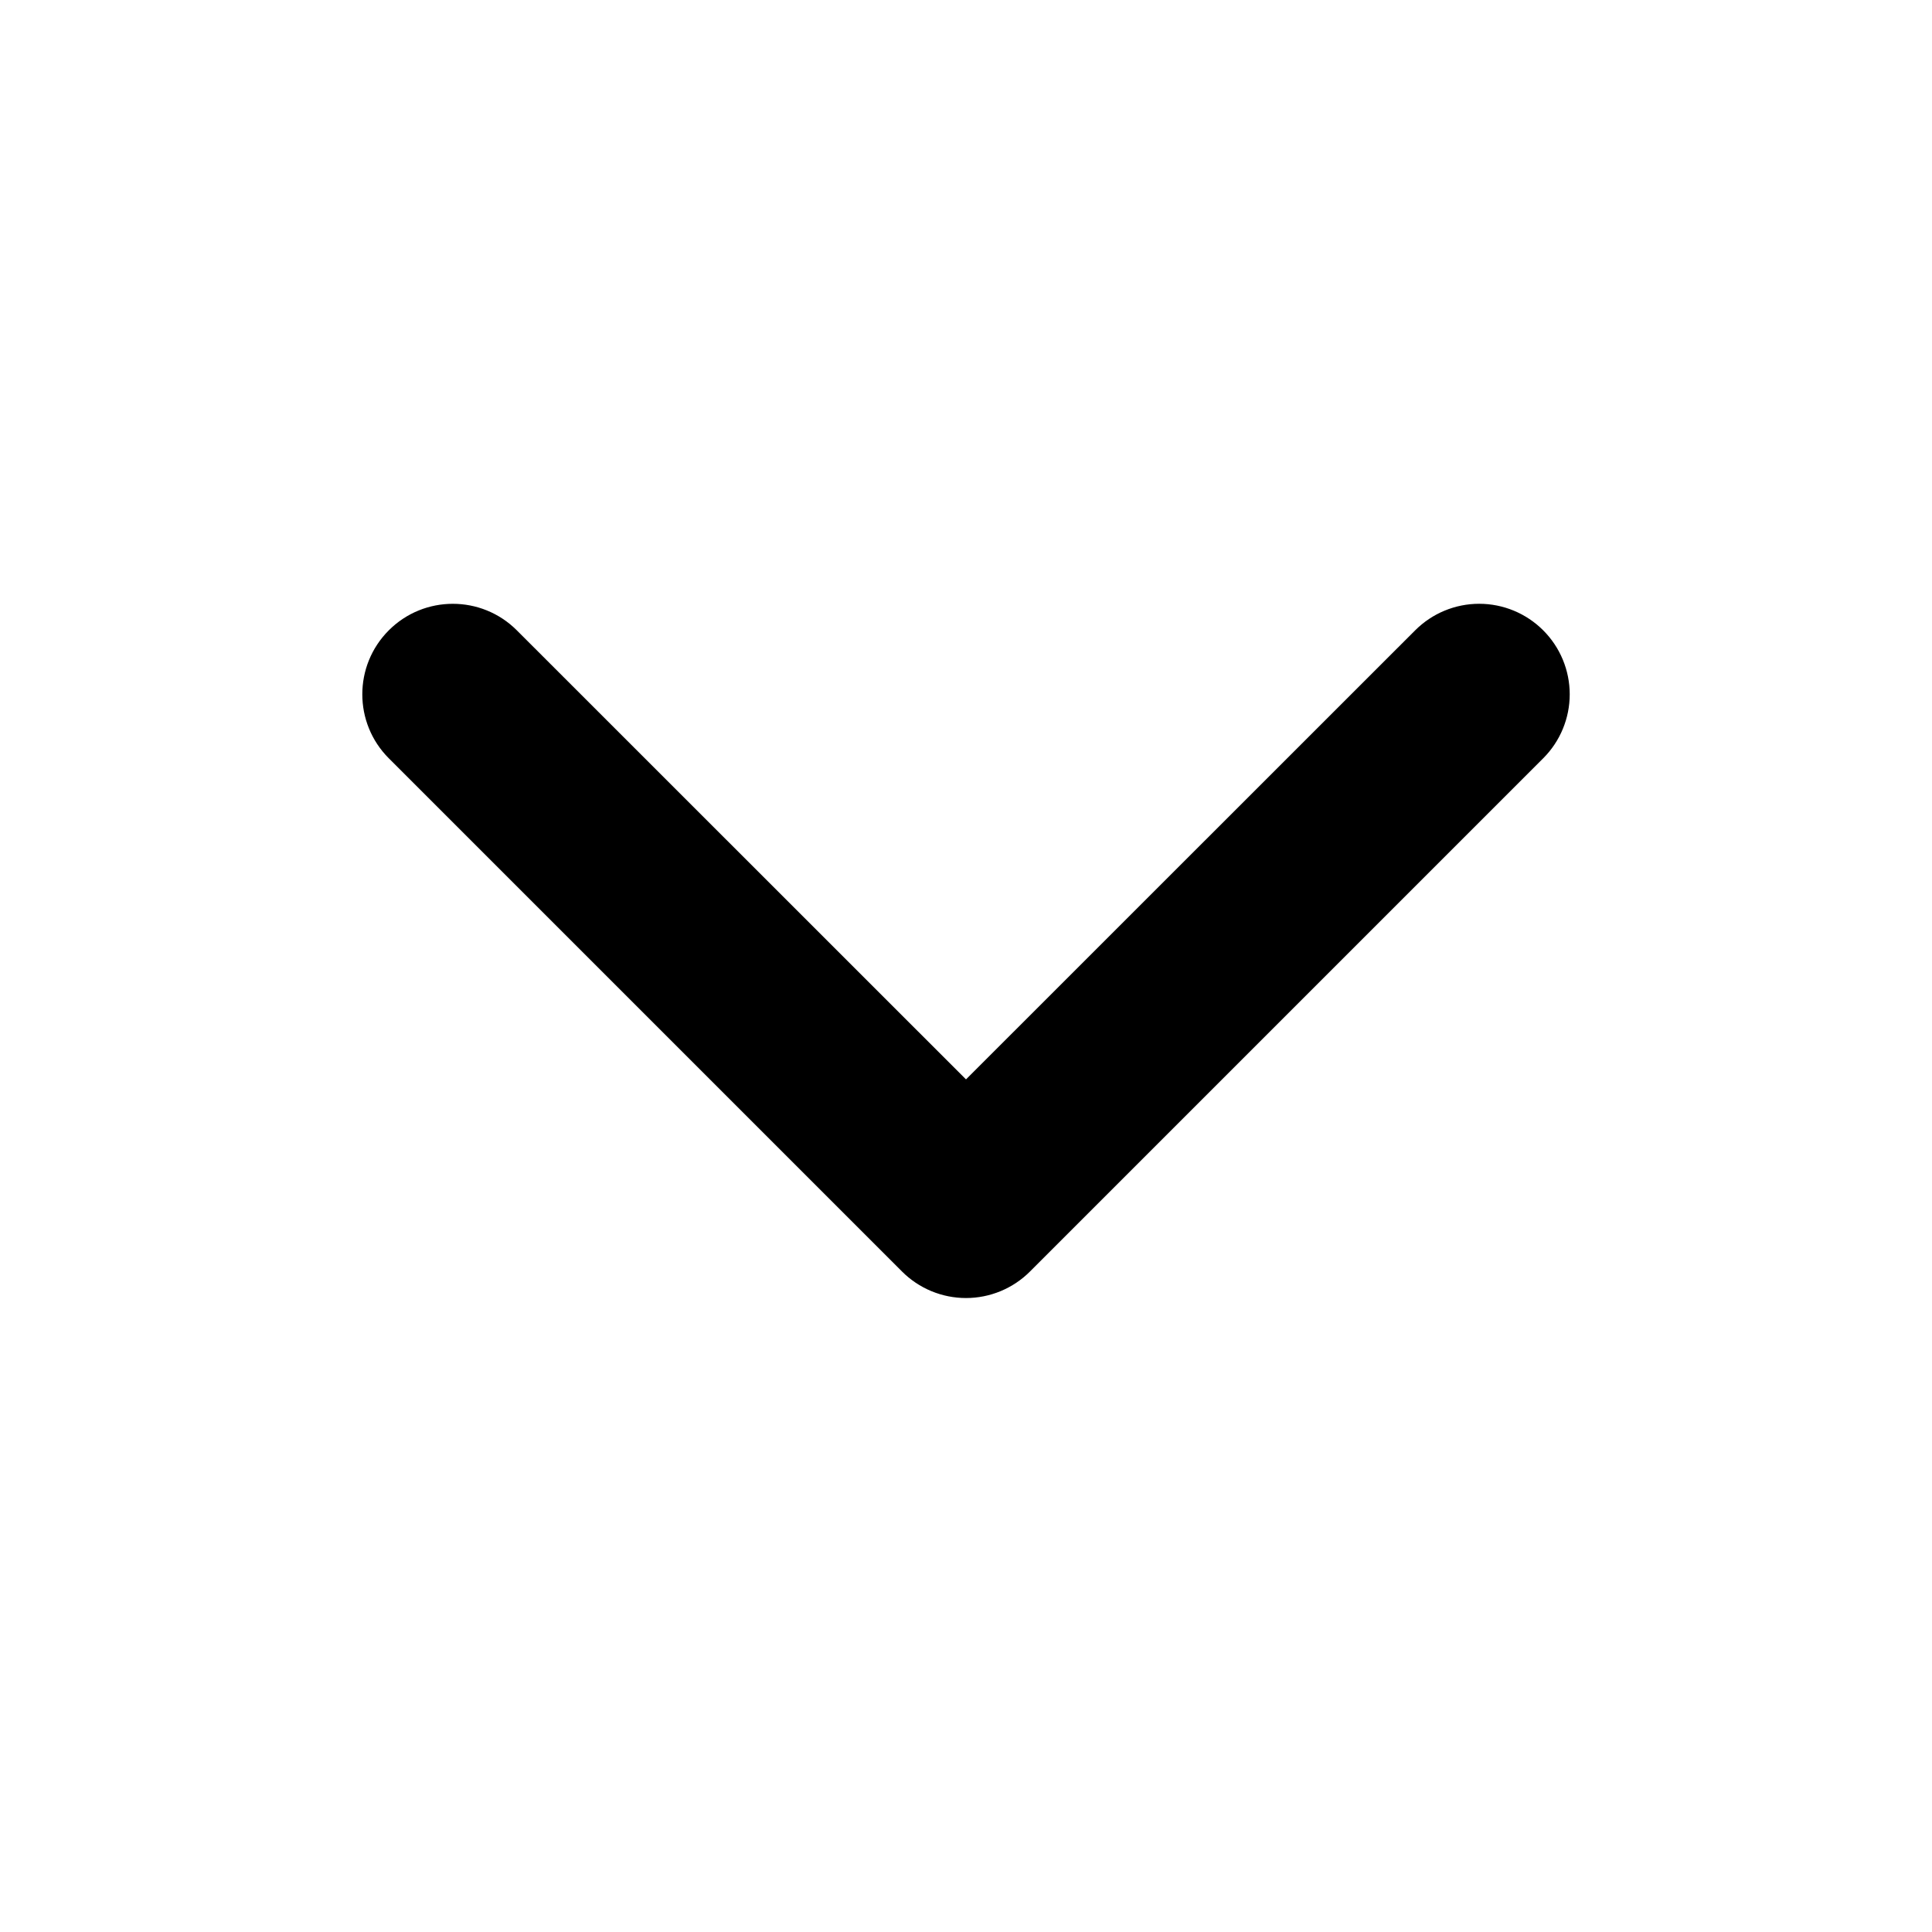
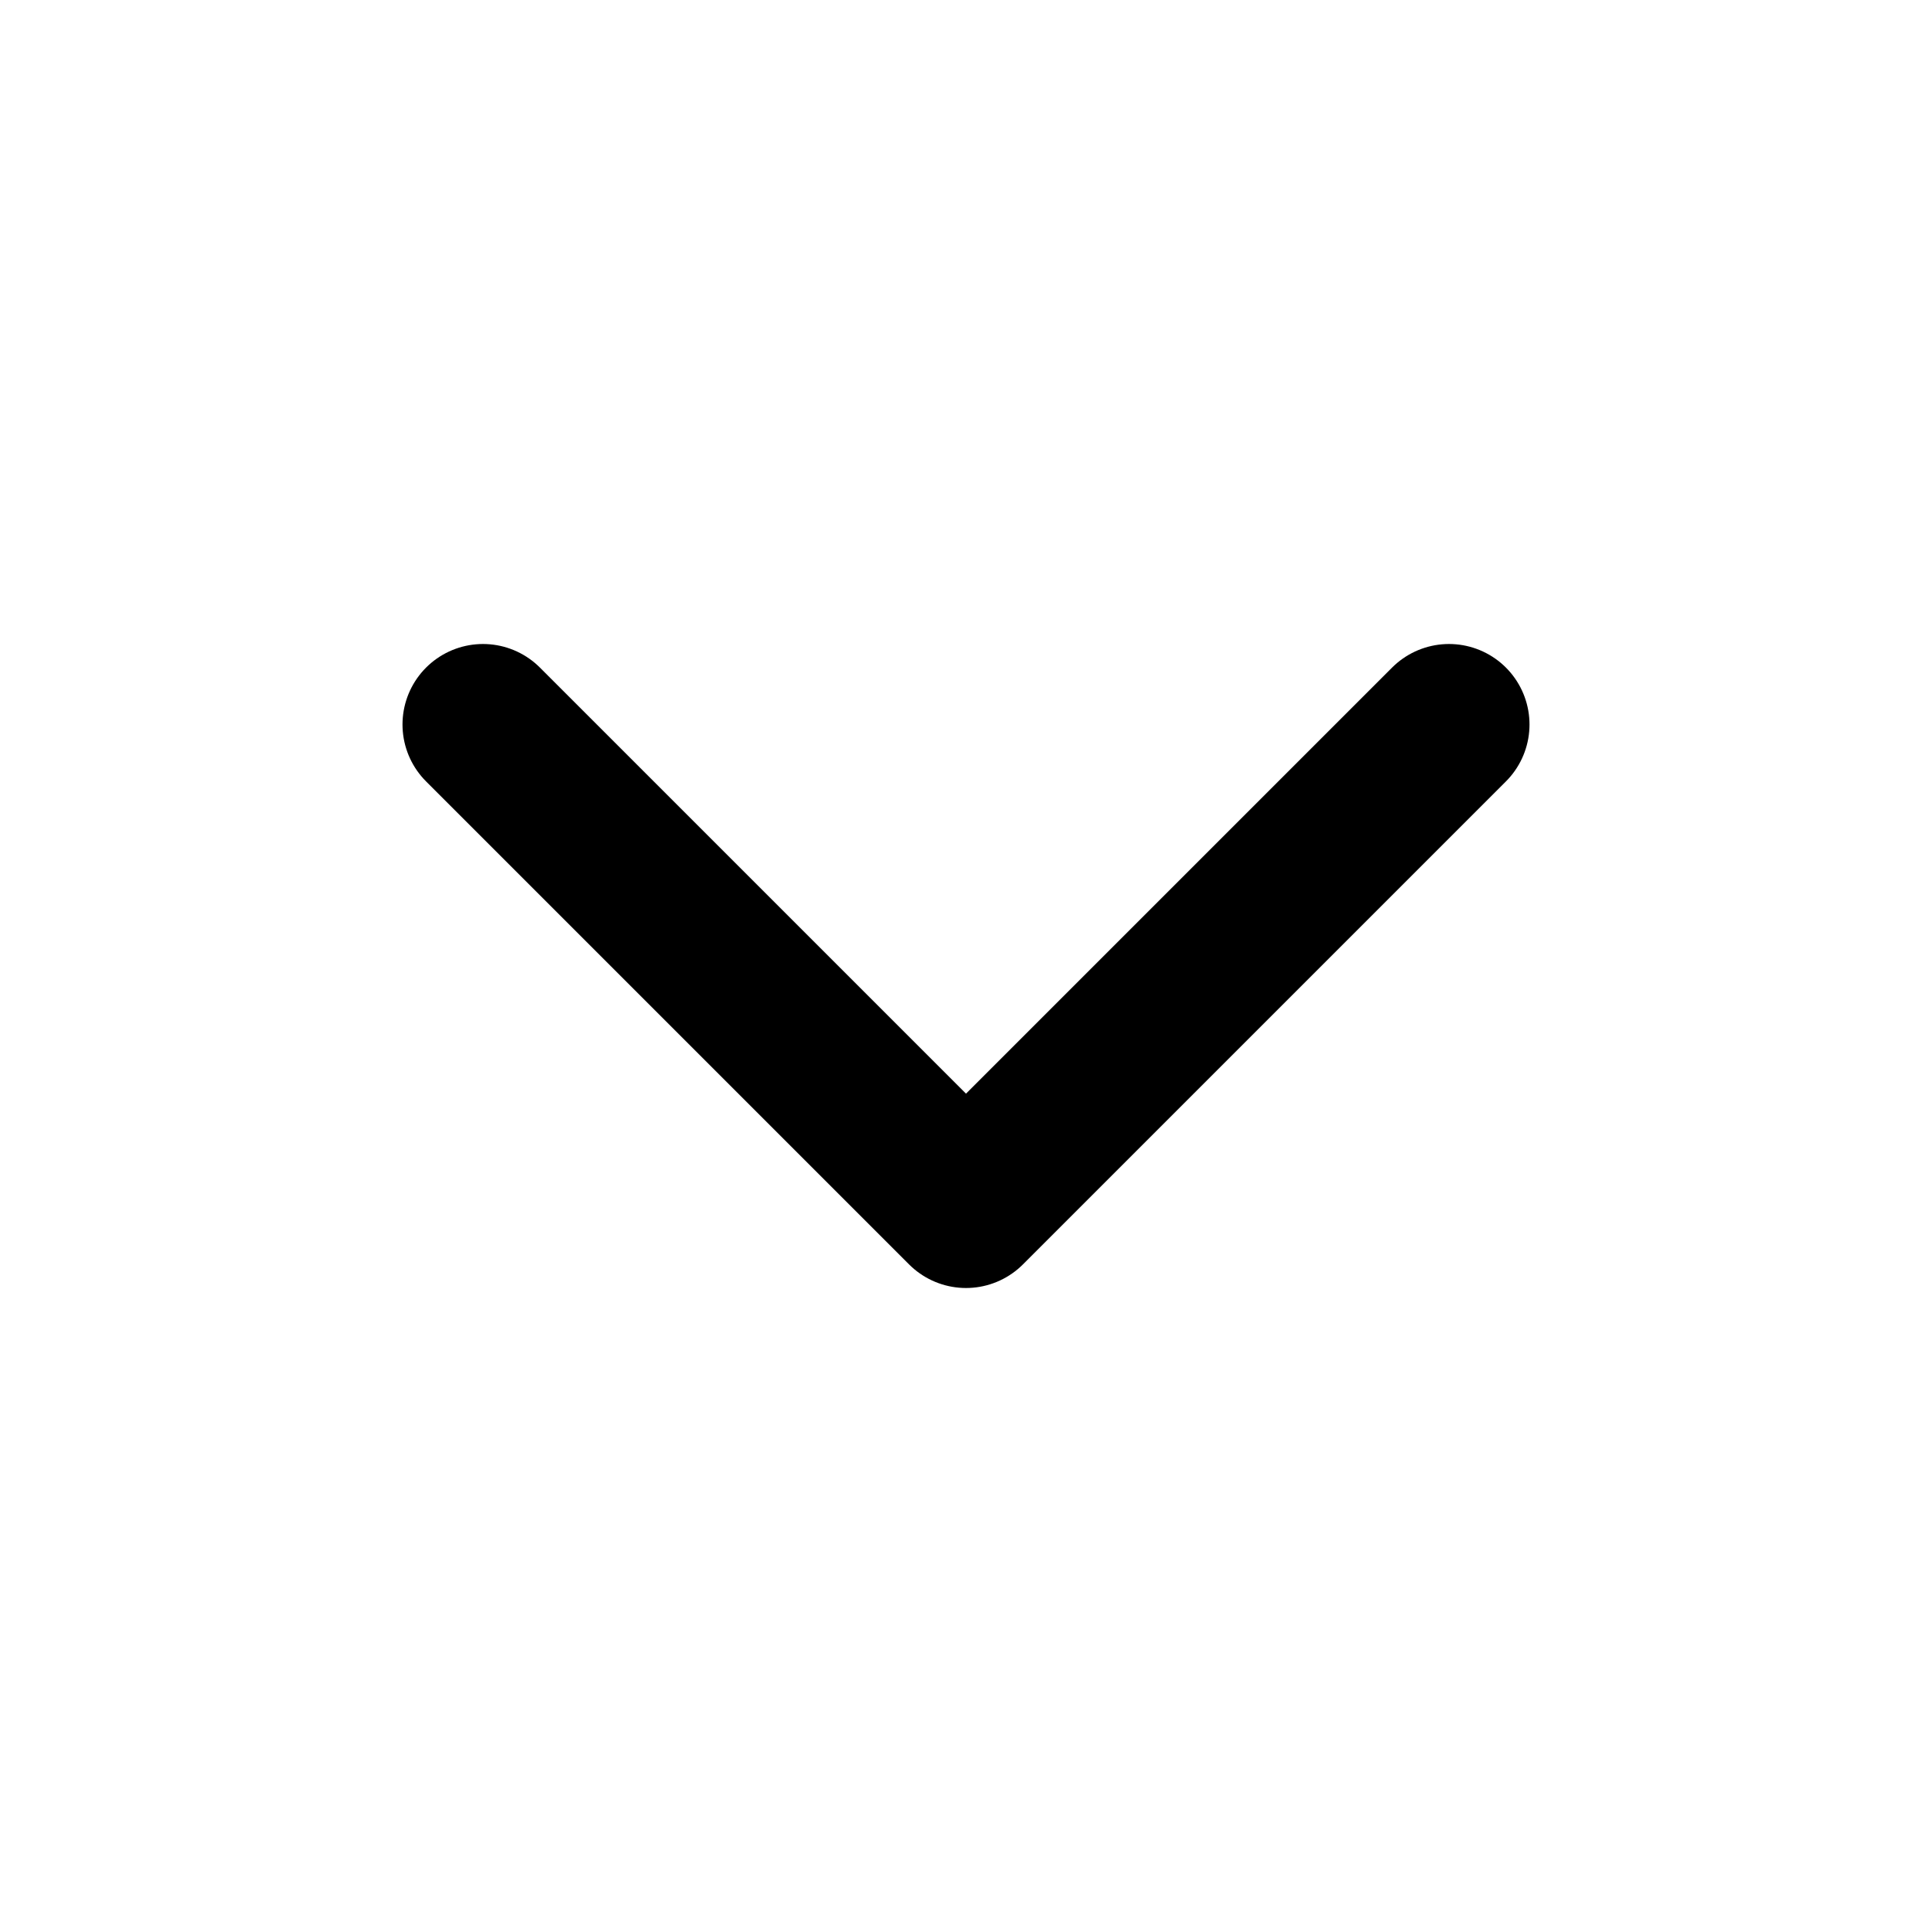
- <svg xmlns="http://www.w3.org/2000/svg" width="16" height="16" viewBox="0 0 16 16">
-   <path d="M12.78 5.22a.749.749 0 0 1 0 1.06l-4.25 4.25a.749.749 0 0 1-1.06 0L3.22 6.28a.749.749 0 1 1 1.06-1.06L8 8.939l3.72-3.719a.749.749 0 0 1 1.06 0Z" />
+ <svg xmlns="http://www.w3.org/2000/svg" width="24" height="24" viewBox="0 0 24 24" fill="none" stroke="currentColor" stroke-width="2" stroke-linecap="round" stroke-linejoin="round">
+   <path d="m6 9 6 6 6-6" />
</svg>
